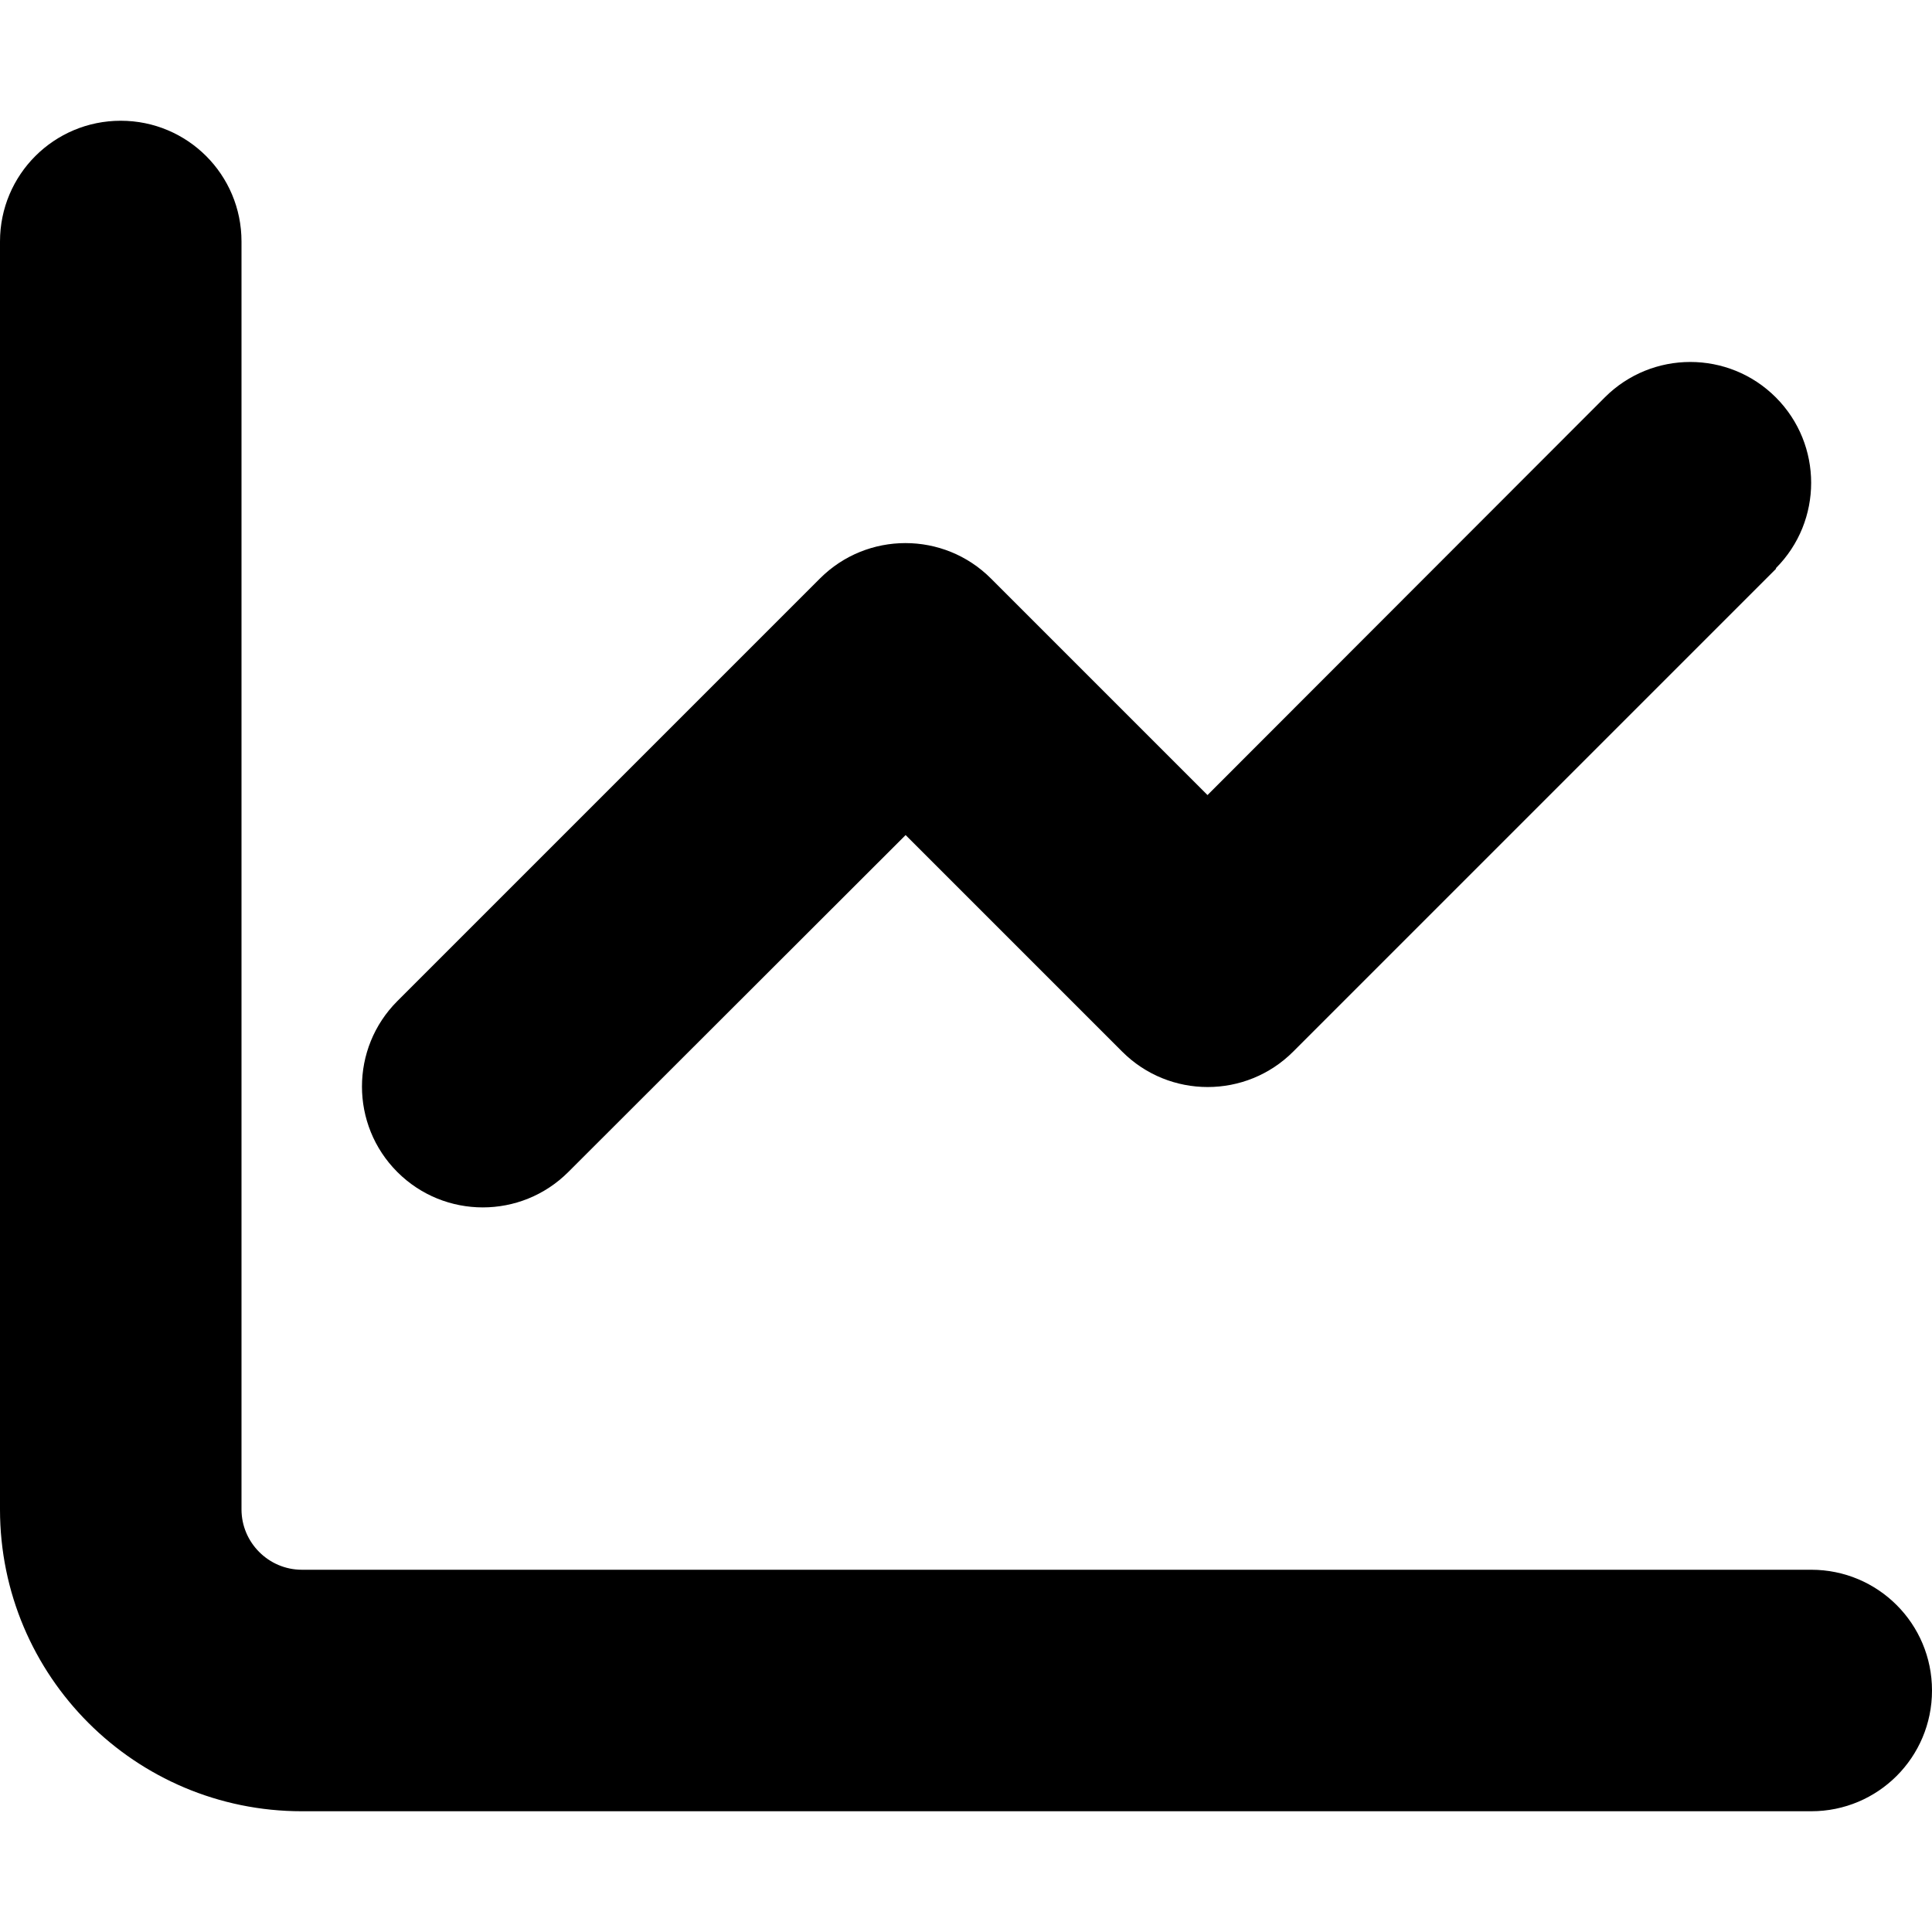
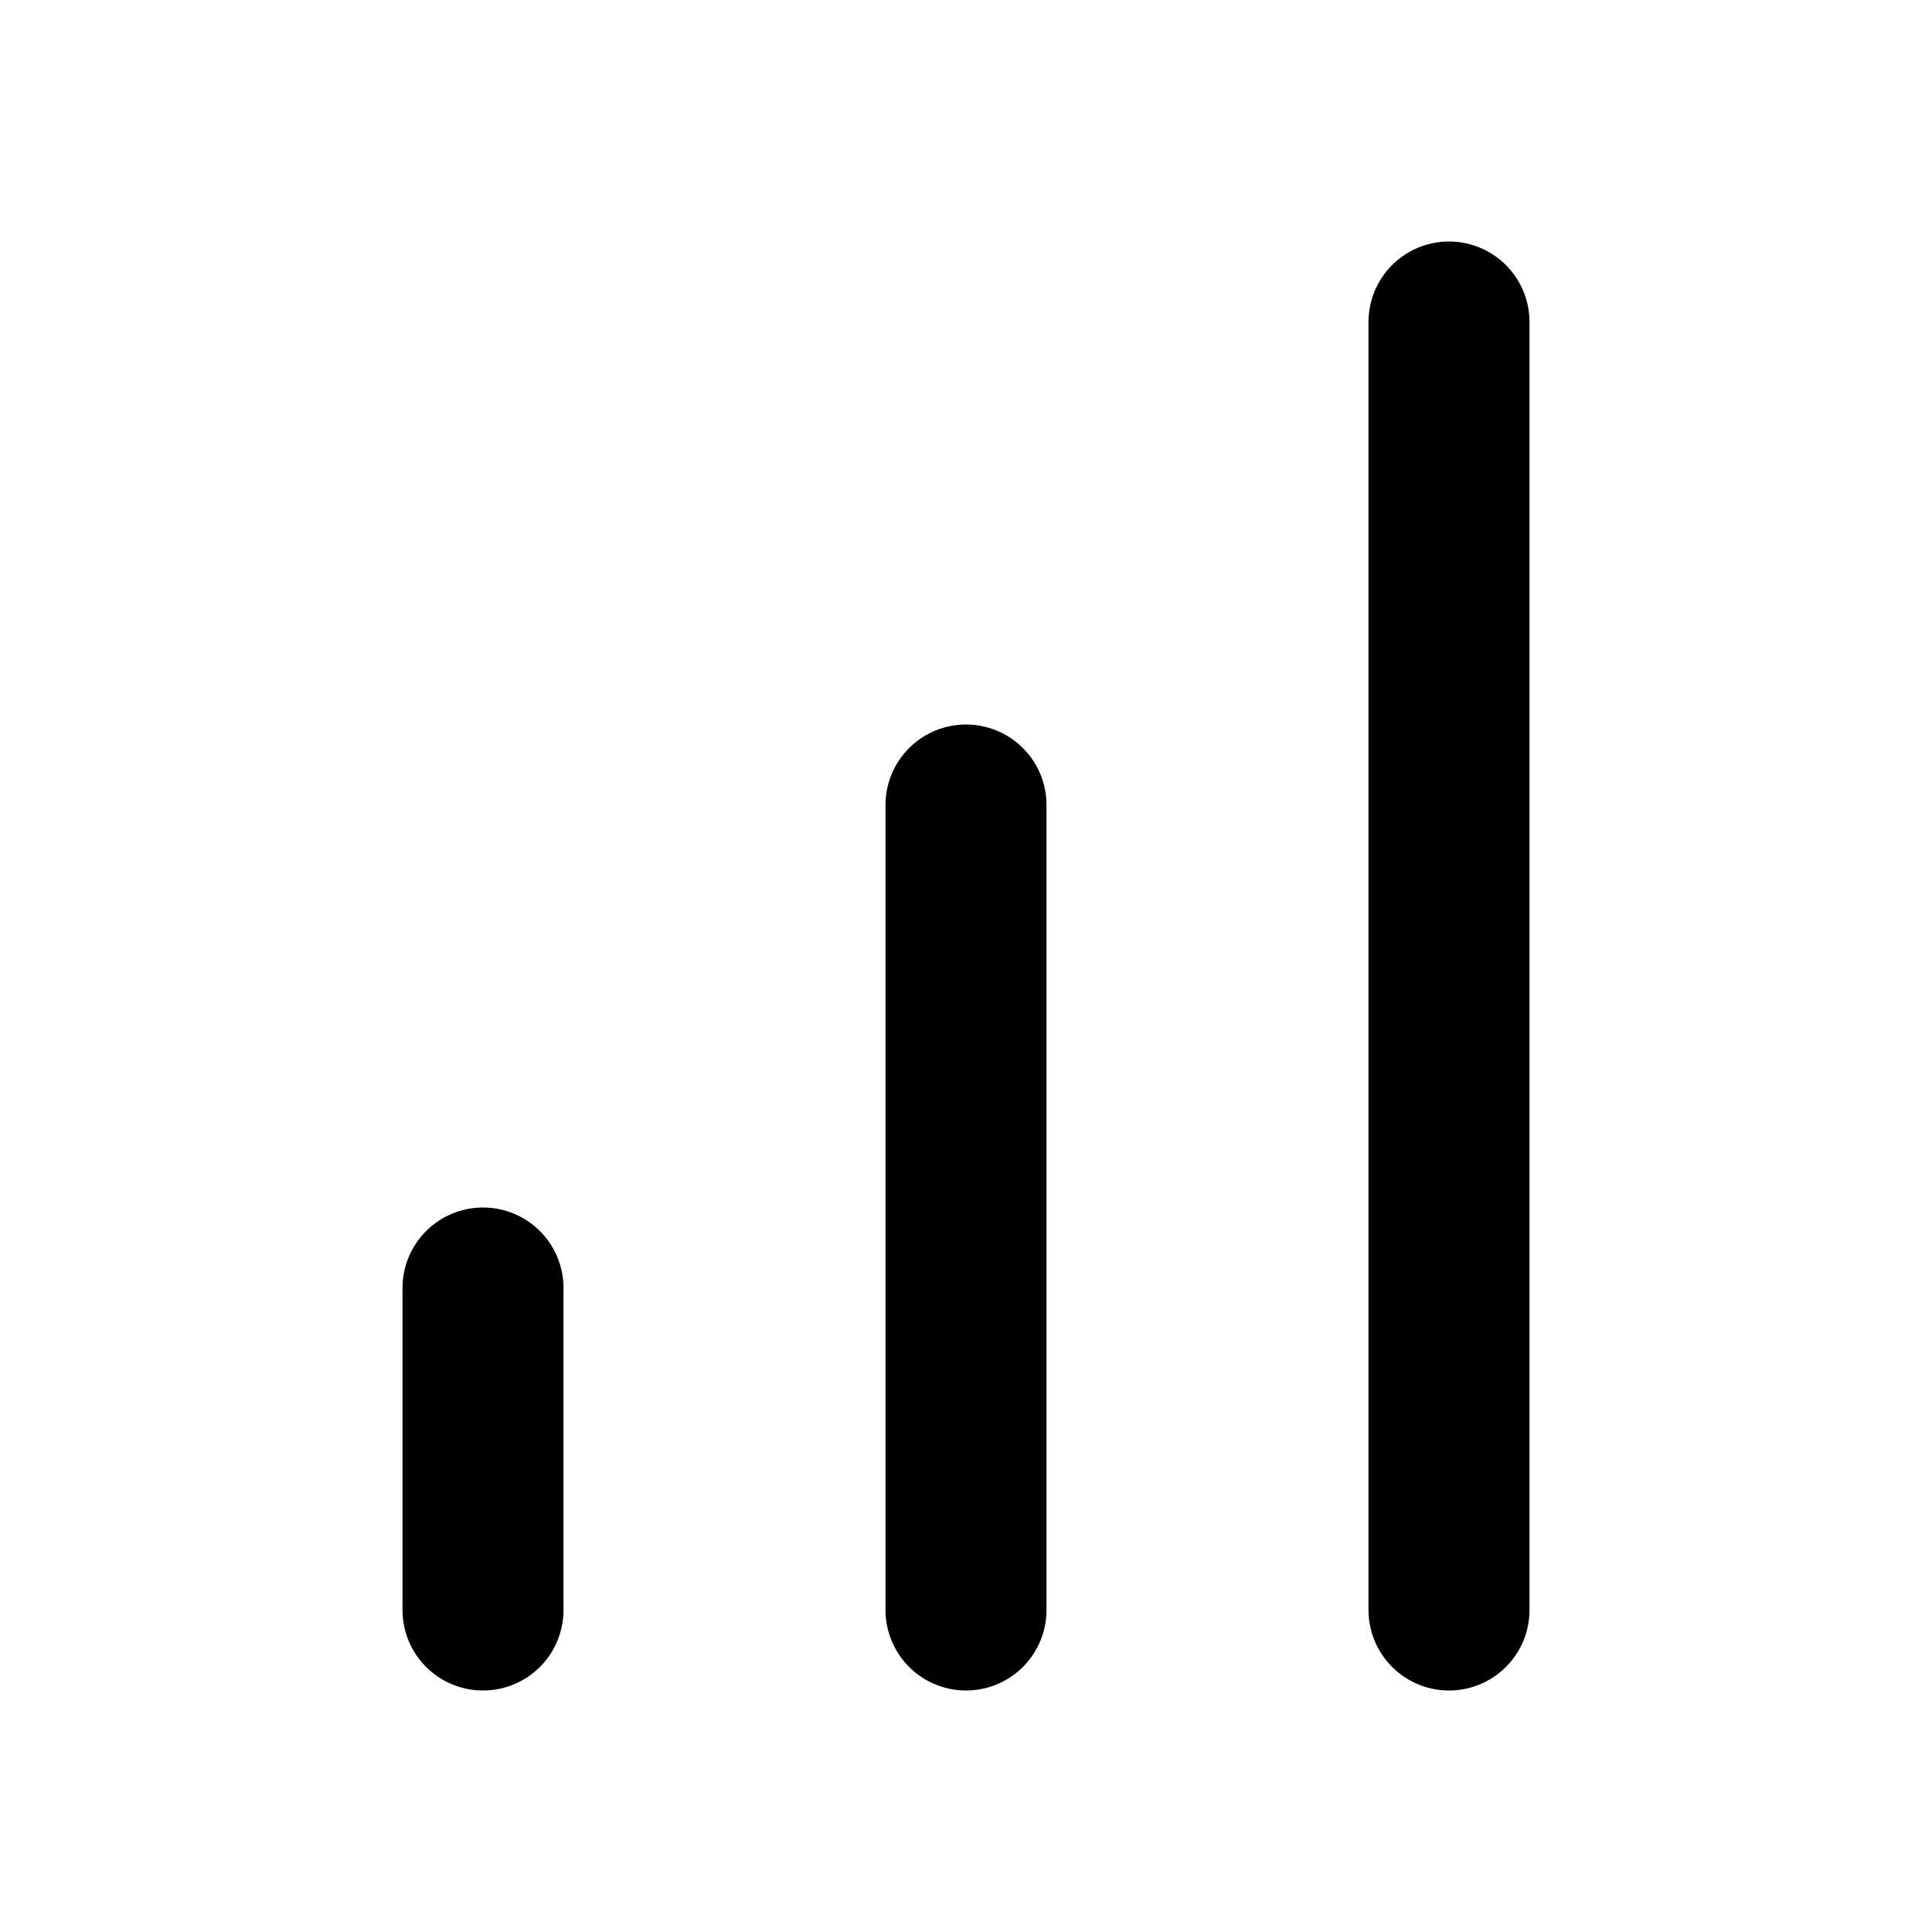
- <svg xmlns="http://www.w3.org/2000/svg" viewBox="0 0 512 512">
-   <path d="M64 64c0-17.7-14.3-32-32-32S0 46.3 0 64V400c0 44.2 35.8 80 80 80H480c17.7 0 32-14.3 32-32s-14.3-32-32-32H80c-8.8 0-16-7.2-16-16V64zm406.6 86.6c12.5-12.5 12.5-32.8 0-45.3s-32.8-12.5-45.3 0L320 210.7l-57.4-57.4c-12.5-12.5-32.8-12.5-45.3 0l-112 112c-12.5 12.5-12.5 32.8 0 45.3s32.8 12.5 45.3 0L240 221.3l57.4 57.4c12.5 12.5 32.8 12.5 45.3 0l128-128z" />
+ <svg xmlns="http://www.w3.org/2000/svg" width="24" height="24" viewBox="0 0 24 24" fill="none" stroke="currentColor" stroke-width="2" stroke-linecap="round" stroke-linejoin="round" class="feather feather-bar-chart">
+   <line x1="12" y1="20" x2="12" y2="10" />
+   <line x1="18" y1="20" x2="18" y2="4" />
+   <line x1="6" y1="20" x2="6" y2="16" />
</svg>
